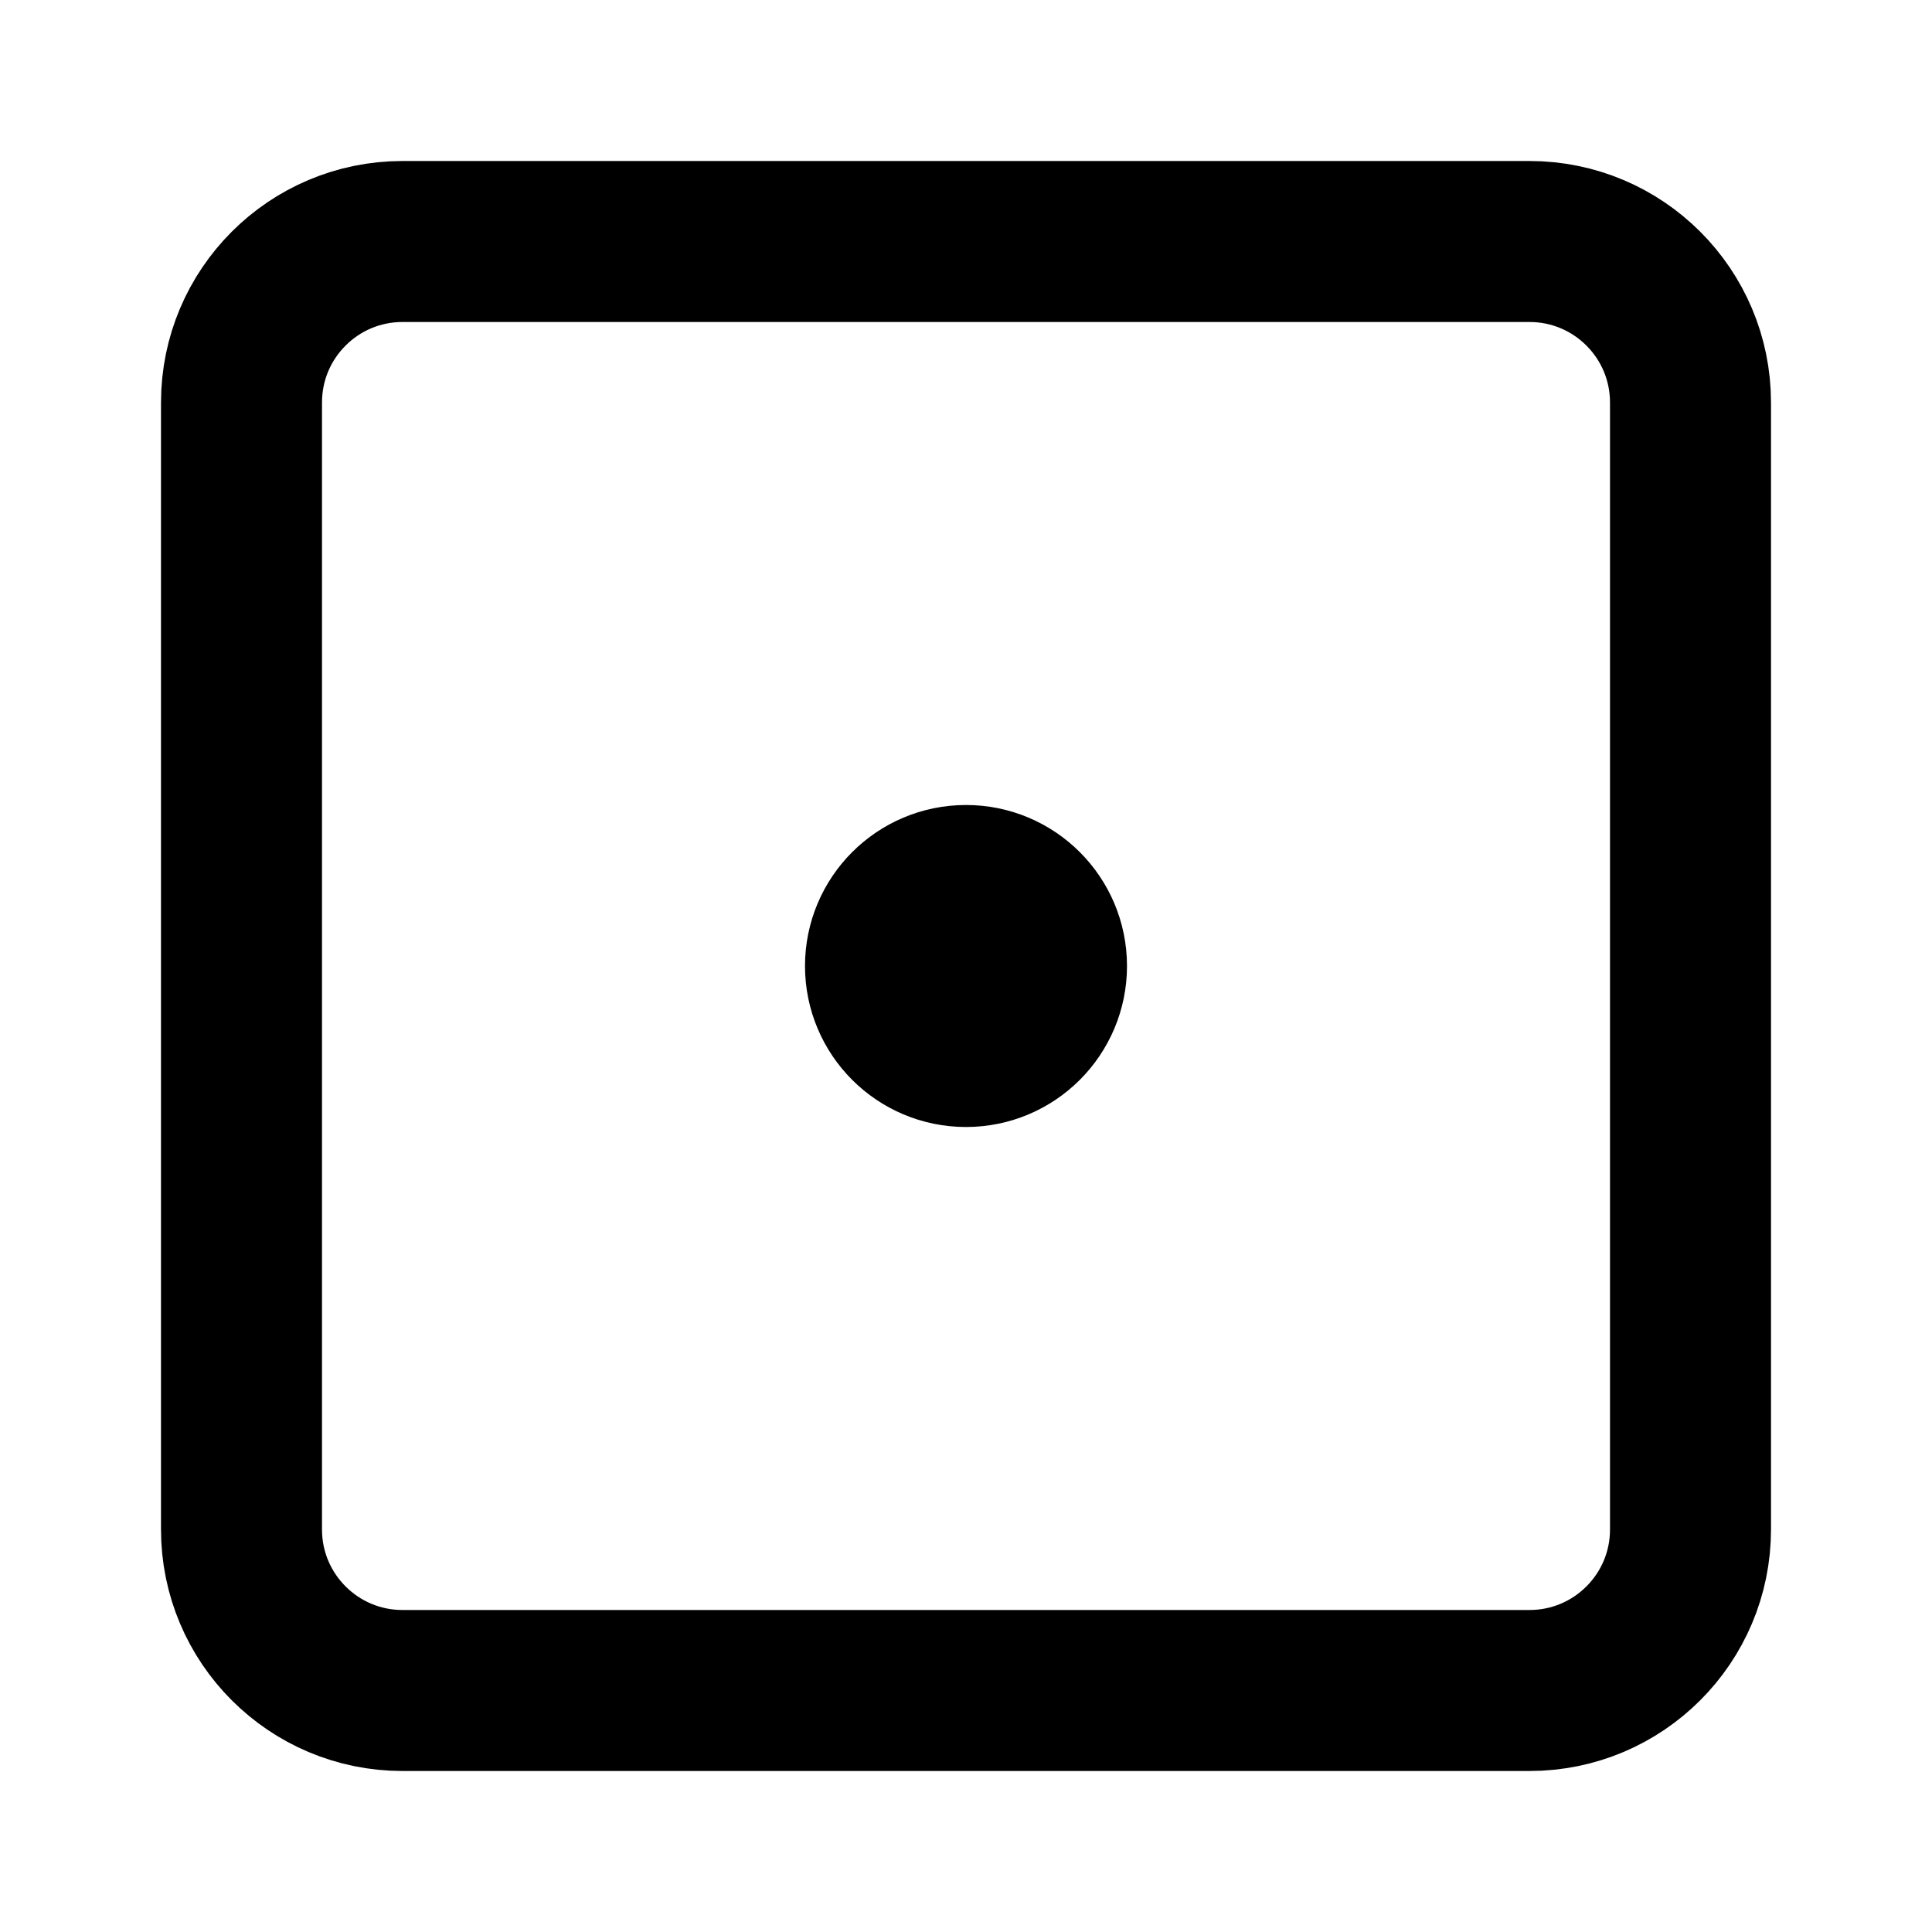
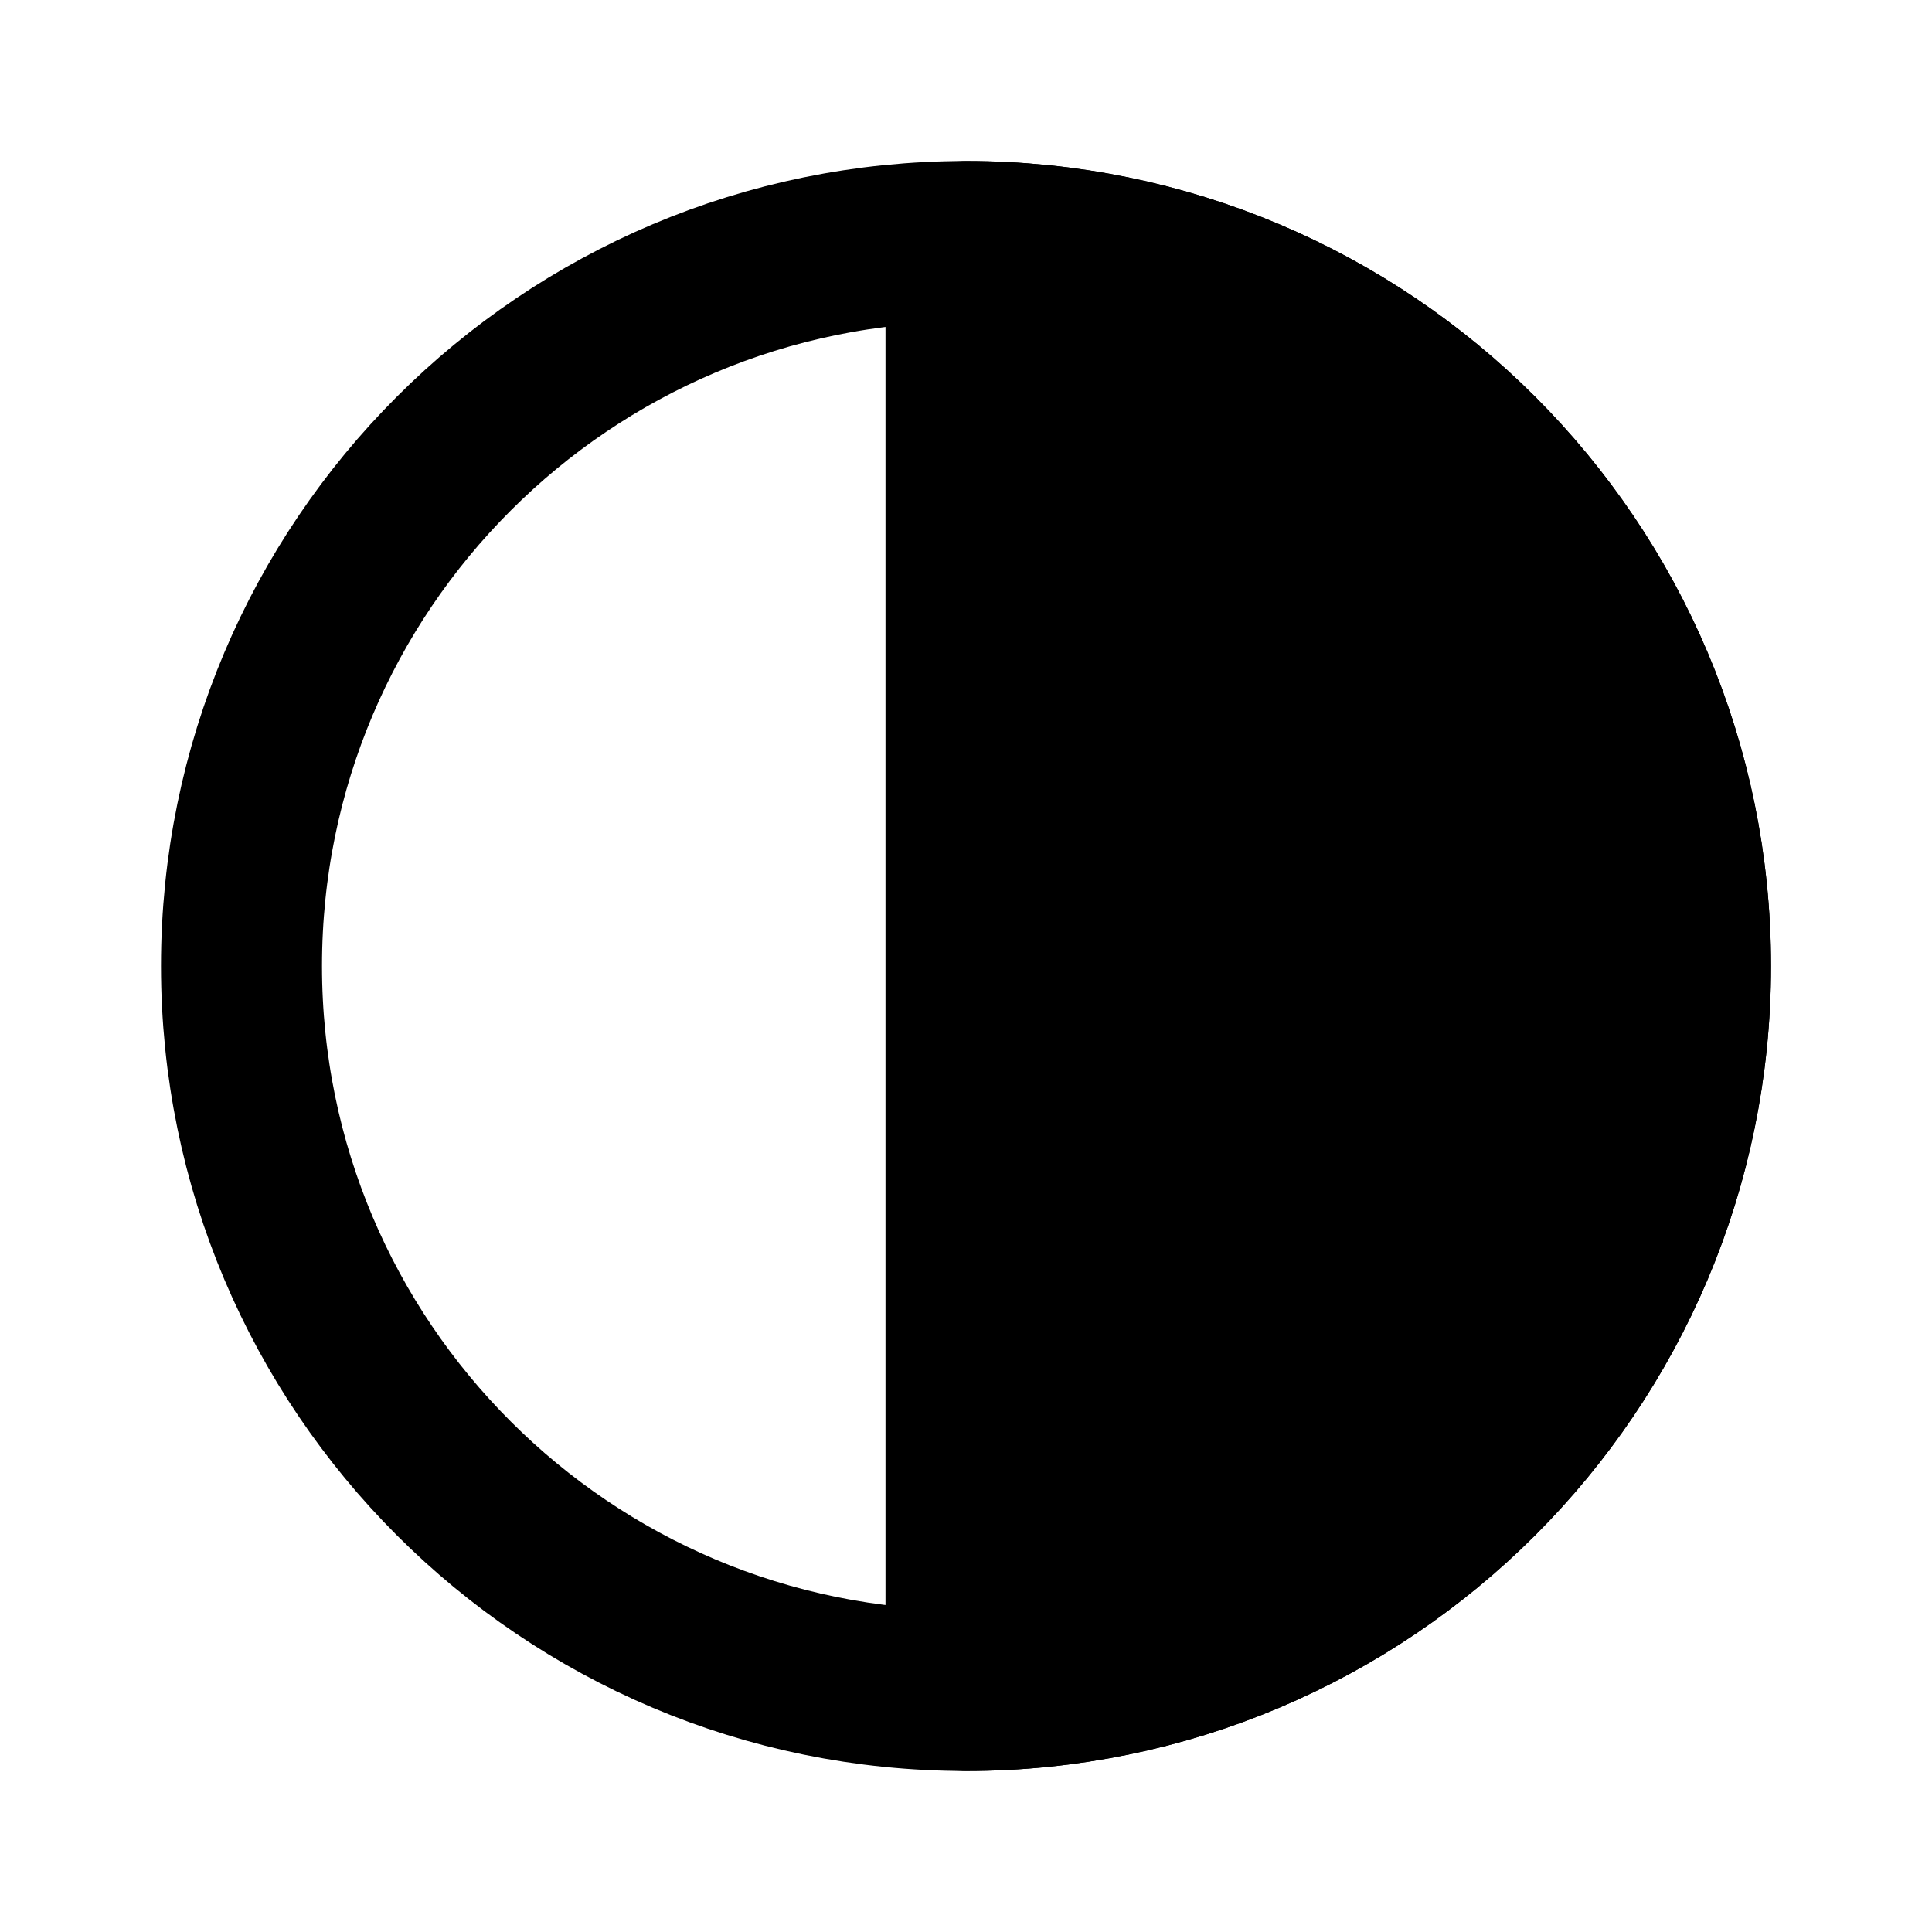
<svg xmlns="http://www.w3.org/2000/svg" width="24" height="24" viewBox="0 0 24 24" fill="none" stroke="currentColor" stroke-width="2" stroke-linecap="round" stroke-linejoin="round">
-   <rect width="18" height="18" x="3" y="3" rx="2" />
-   <circle cx="12" cy="12" r="1" />
+   <circle cx="12" cy="12" r="9" />
+   <path d="M12 3a9 9 0 0 1 0 18z" fill="currentColor" />
</svg>
